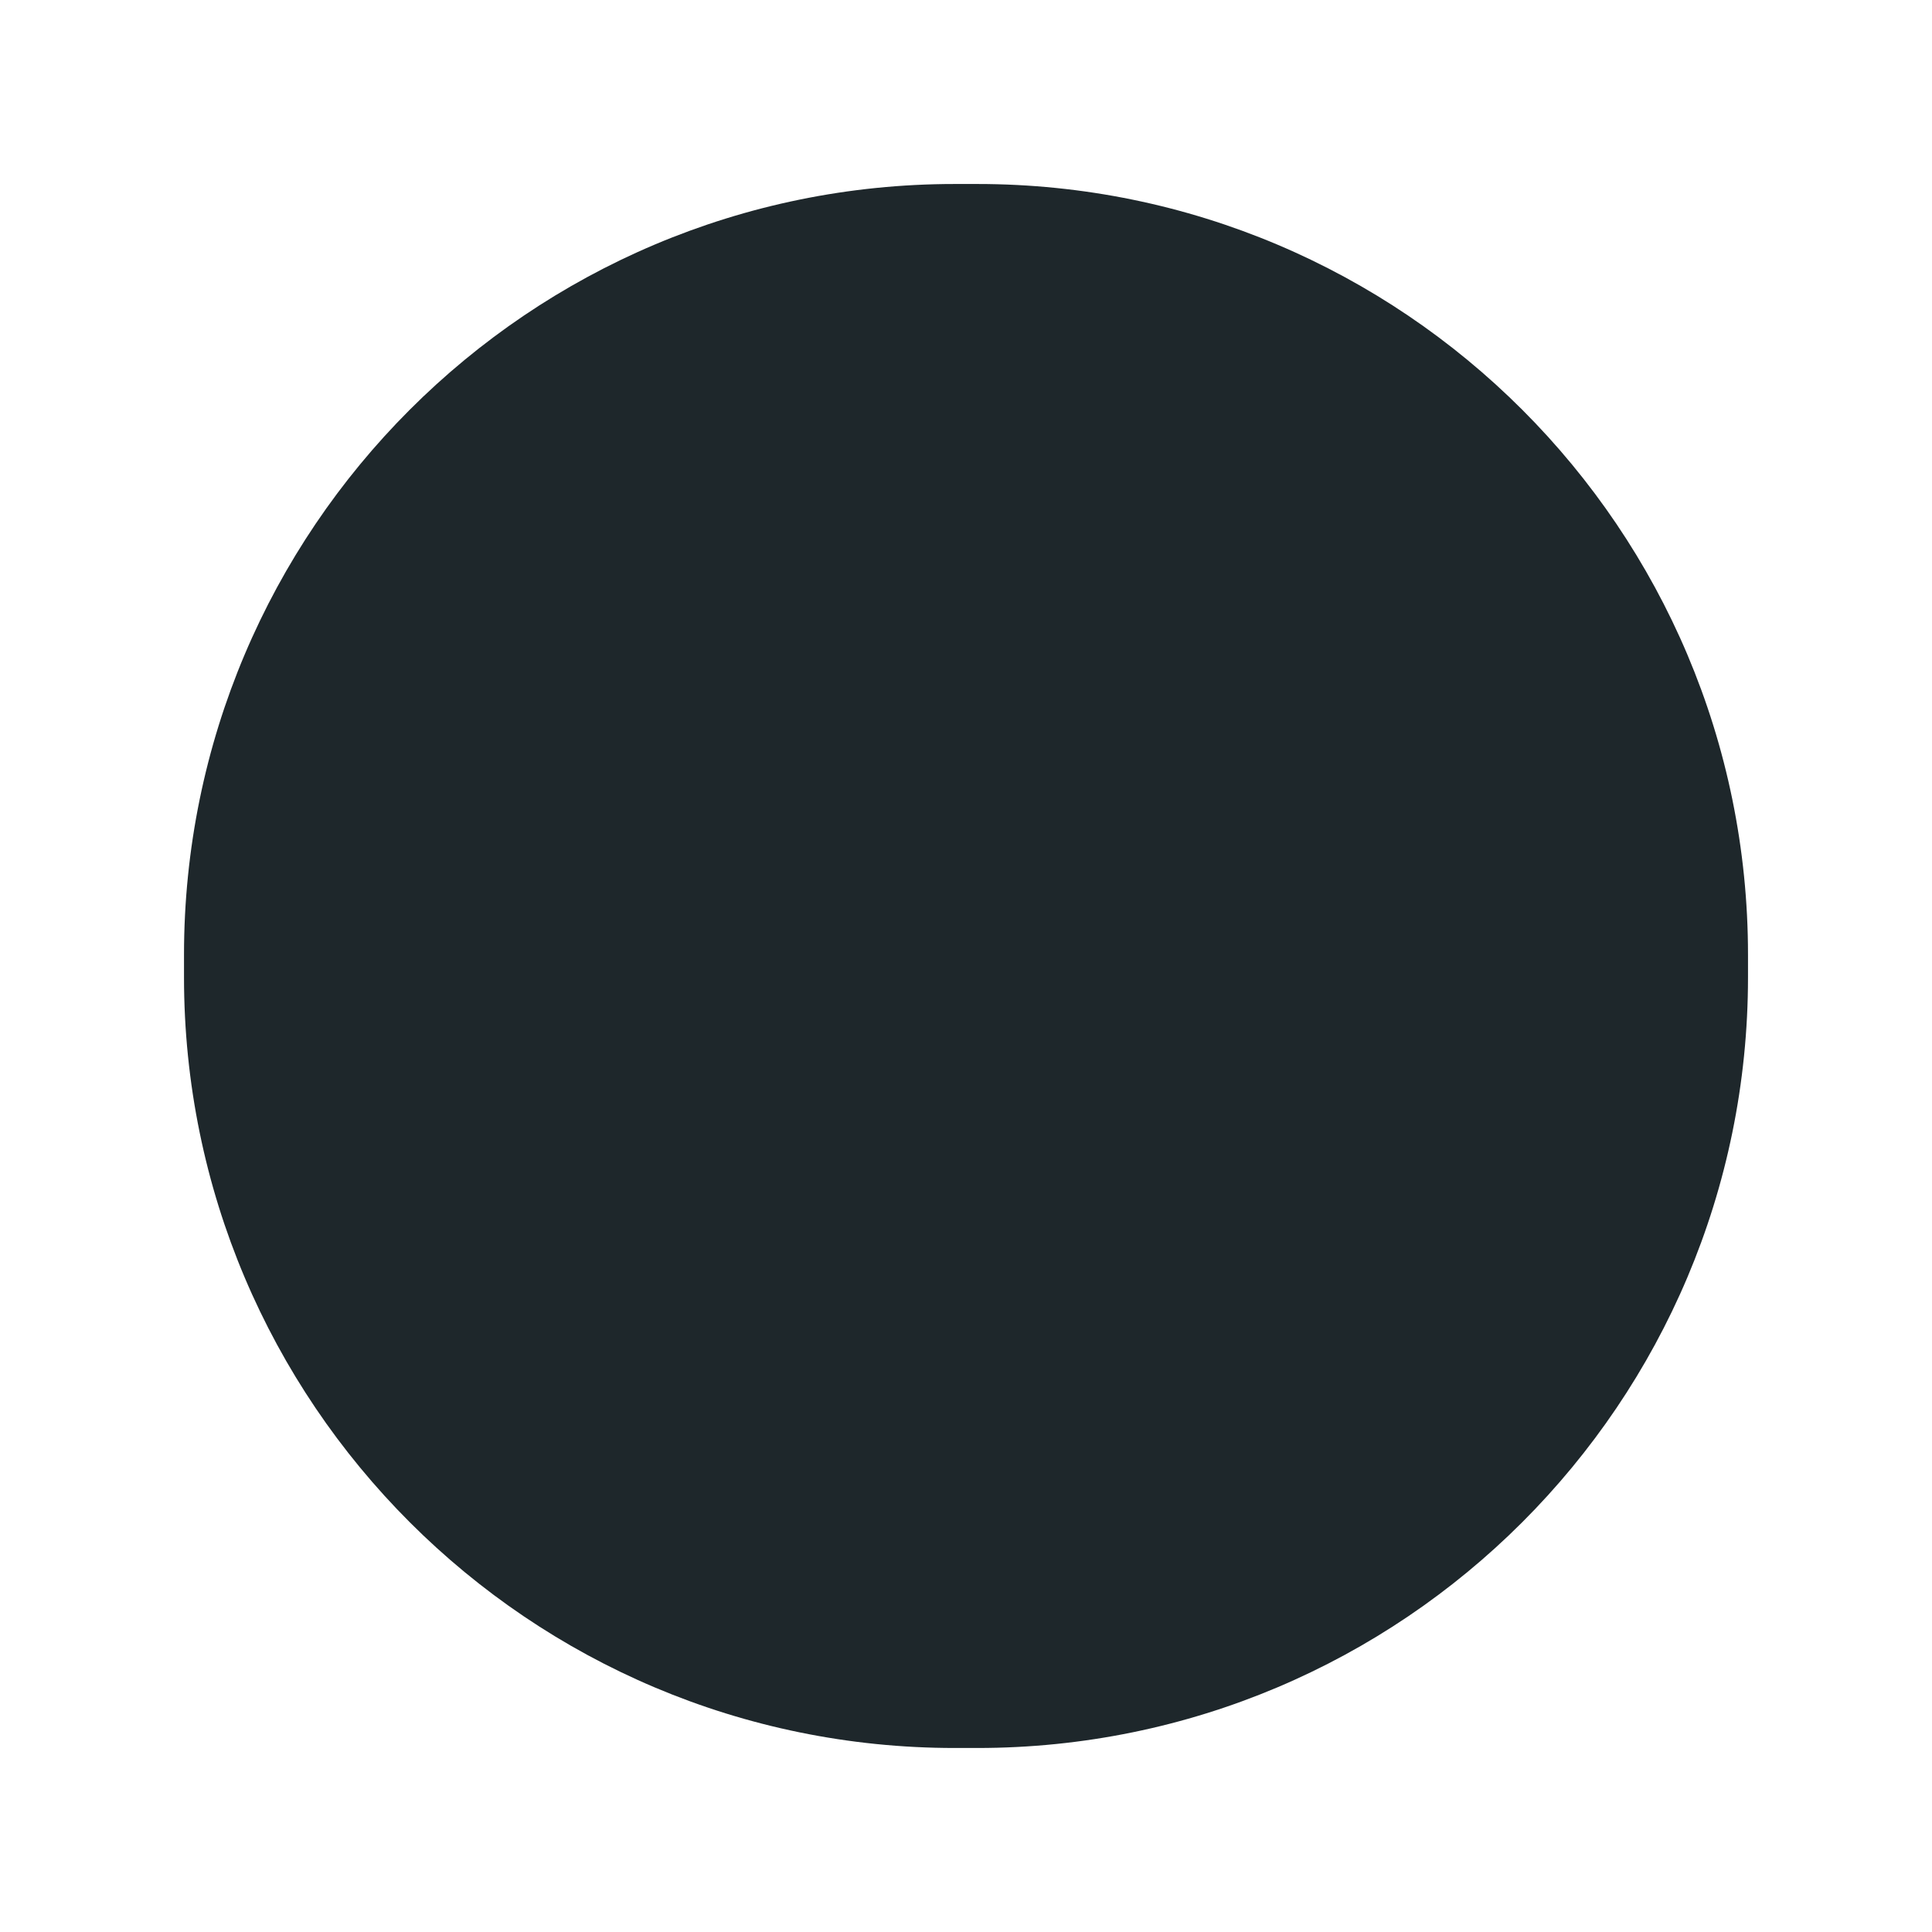
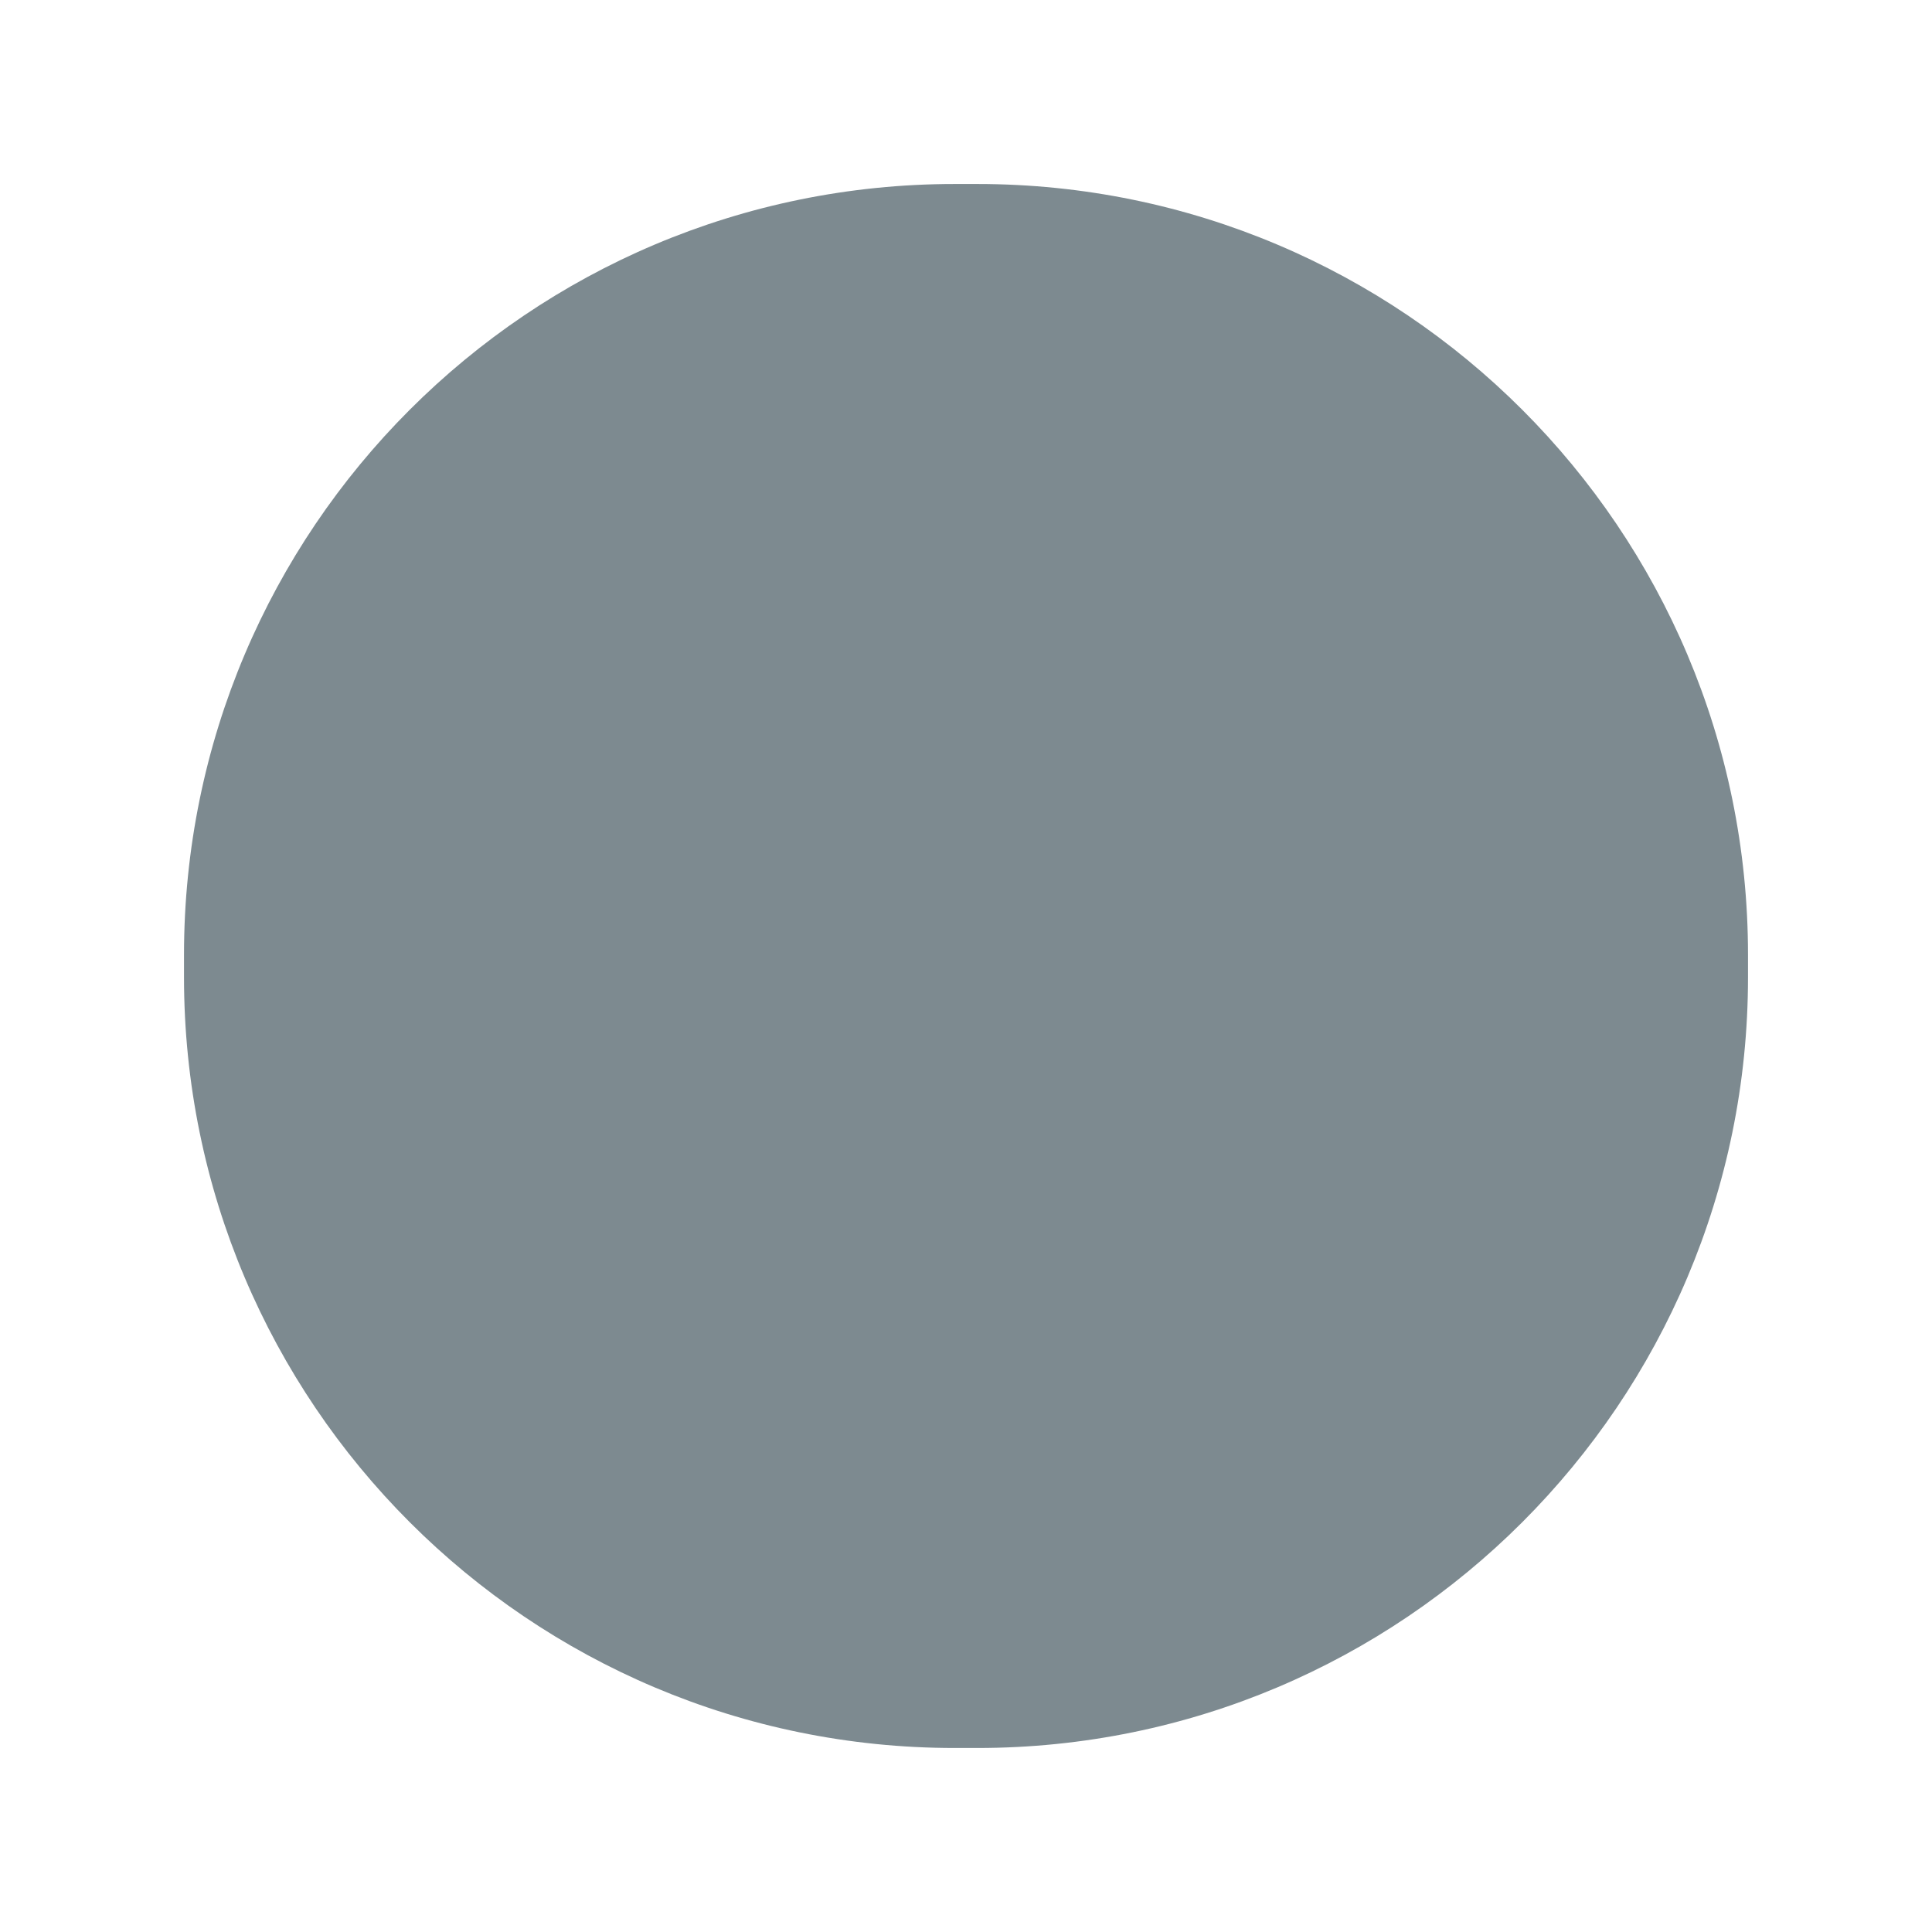
<svg xmlns="http://www.w3.org/2000/svg" xmlns:xlink="http://www.w3.org/1999/xlink" width="42" height="42" id="svg2857" version="1.1">
  <defs id="defs2859">
    <linearGradient id="linearGradient3864">
      <stop style="stop-color:#a248af;stop-opacity:1;" offset="0" id="stop3866" />
      <stop style="stop-color:#a86ab1;stop-opacity:1;" offset="1" id="stop3868" />
    </linearGradient>
    <clipPath clipPathUnits="userSpaceOnUse" id="clipPath3860">
      <rect style="color:#000000;display:inline;overflow:visible;visibility:visible;opacity:0.7;fill:#000000;fill-opacity:1;fill-rule:nonzero;stroke:none;stroke-width:2;marker:none;enable-background:new" id="rect3862" width="72" height="21" x="0" y="0" ry="10.5" />
    </clipPath>
    <linearGradient xlink:href="#linearGradient3864" id="linearGradient3870" x1="464.643" y1="783.362" x2="464.643" y2="803.362" gradientUnits="userSpaceOnUse" gradientTransform="translate(-444.6429,-782.3622)" />
    <linearGradient xlink:href="#linearGradient3864" id="linearGradient3789" gradientUnits="userSpaceOnUse" gradientTransform="translate(-444.6429,-782.3622)" x1="464.643" y1="783.362" x2="464.643" y2="803.362" />
    <linearGradient xlink:href="#linearGradient3864" id="linearGradient3808" gradientUnits="userSpaceOnUse" gradientTransform="translate(-444.6429,-782.3622)" x1="464.643" y1="783.362" x2="464.643" y2="803.362" />
  </defs>
  <g id="layer1" transform="translate(-444.6429,-761.3622)">
-     <rect style="color:#000000;display:inline;overflow:visible;visibility:visible;opacity:1;fill:#1e272b;fill-opacity:1;fill-rule:nonzero;stroke:none;stroke-width:2;stroke-opacity:1;marker:none;enable-background:new" id="rect3872" width="34" height="34" x="-482.643" y="765.362" ry="16.756" transform="scale(-1,1)" />
+     <rect style="color:#000000;display:inline;overflow:visible;visibility:visible;opacity:1;fill:#7d8a90;fill-opacity:1;fill-rule:nonzero;stroke:none;stroke-width:2;stroke-opacity:1;marker:none;enable-background:new" id="rect3872" width="34" height="34" x="-482.643" y="765.362" ry="16.756" transform="scale(-1,1)" />
  </g>
</svg>
